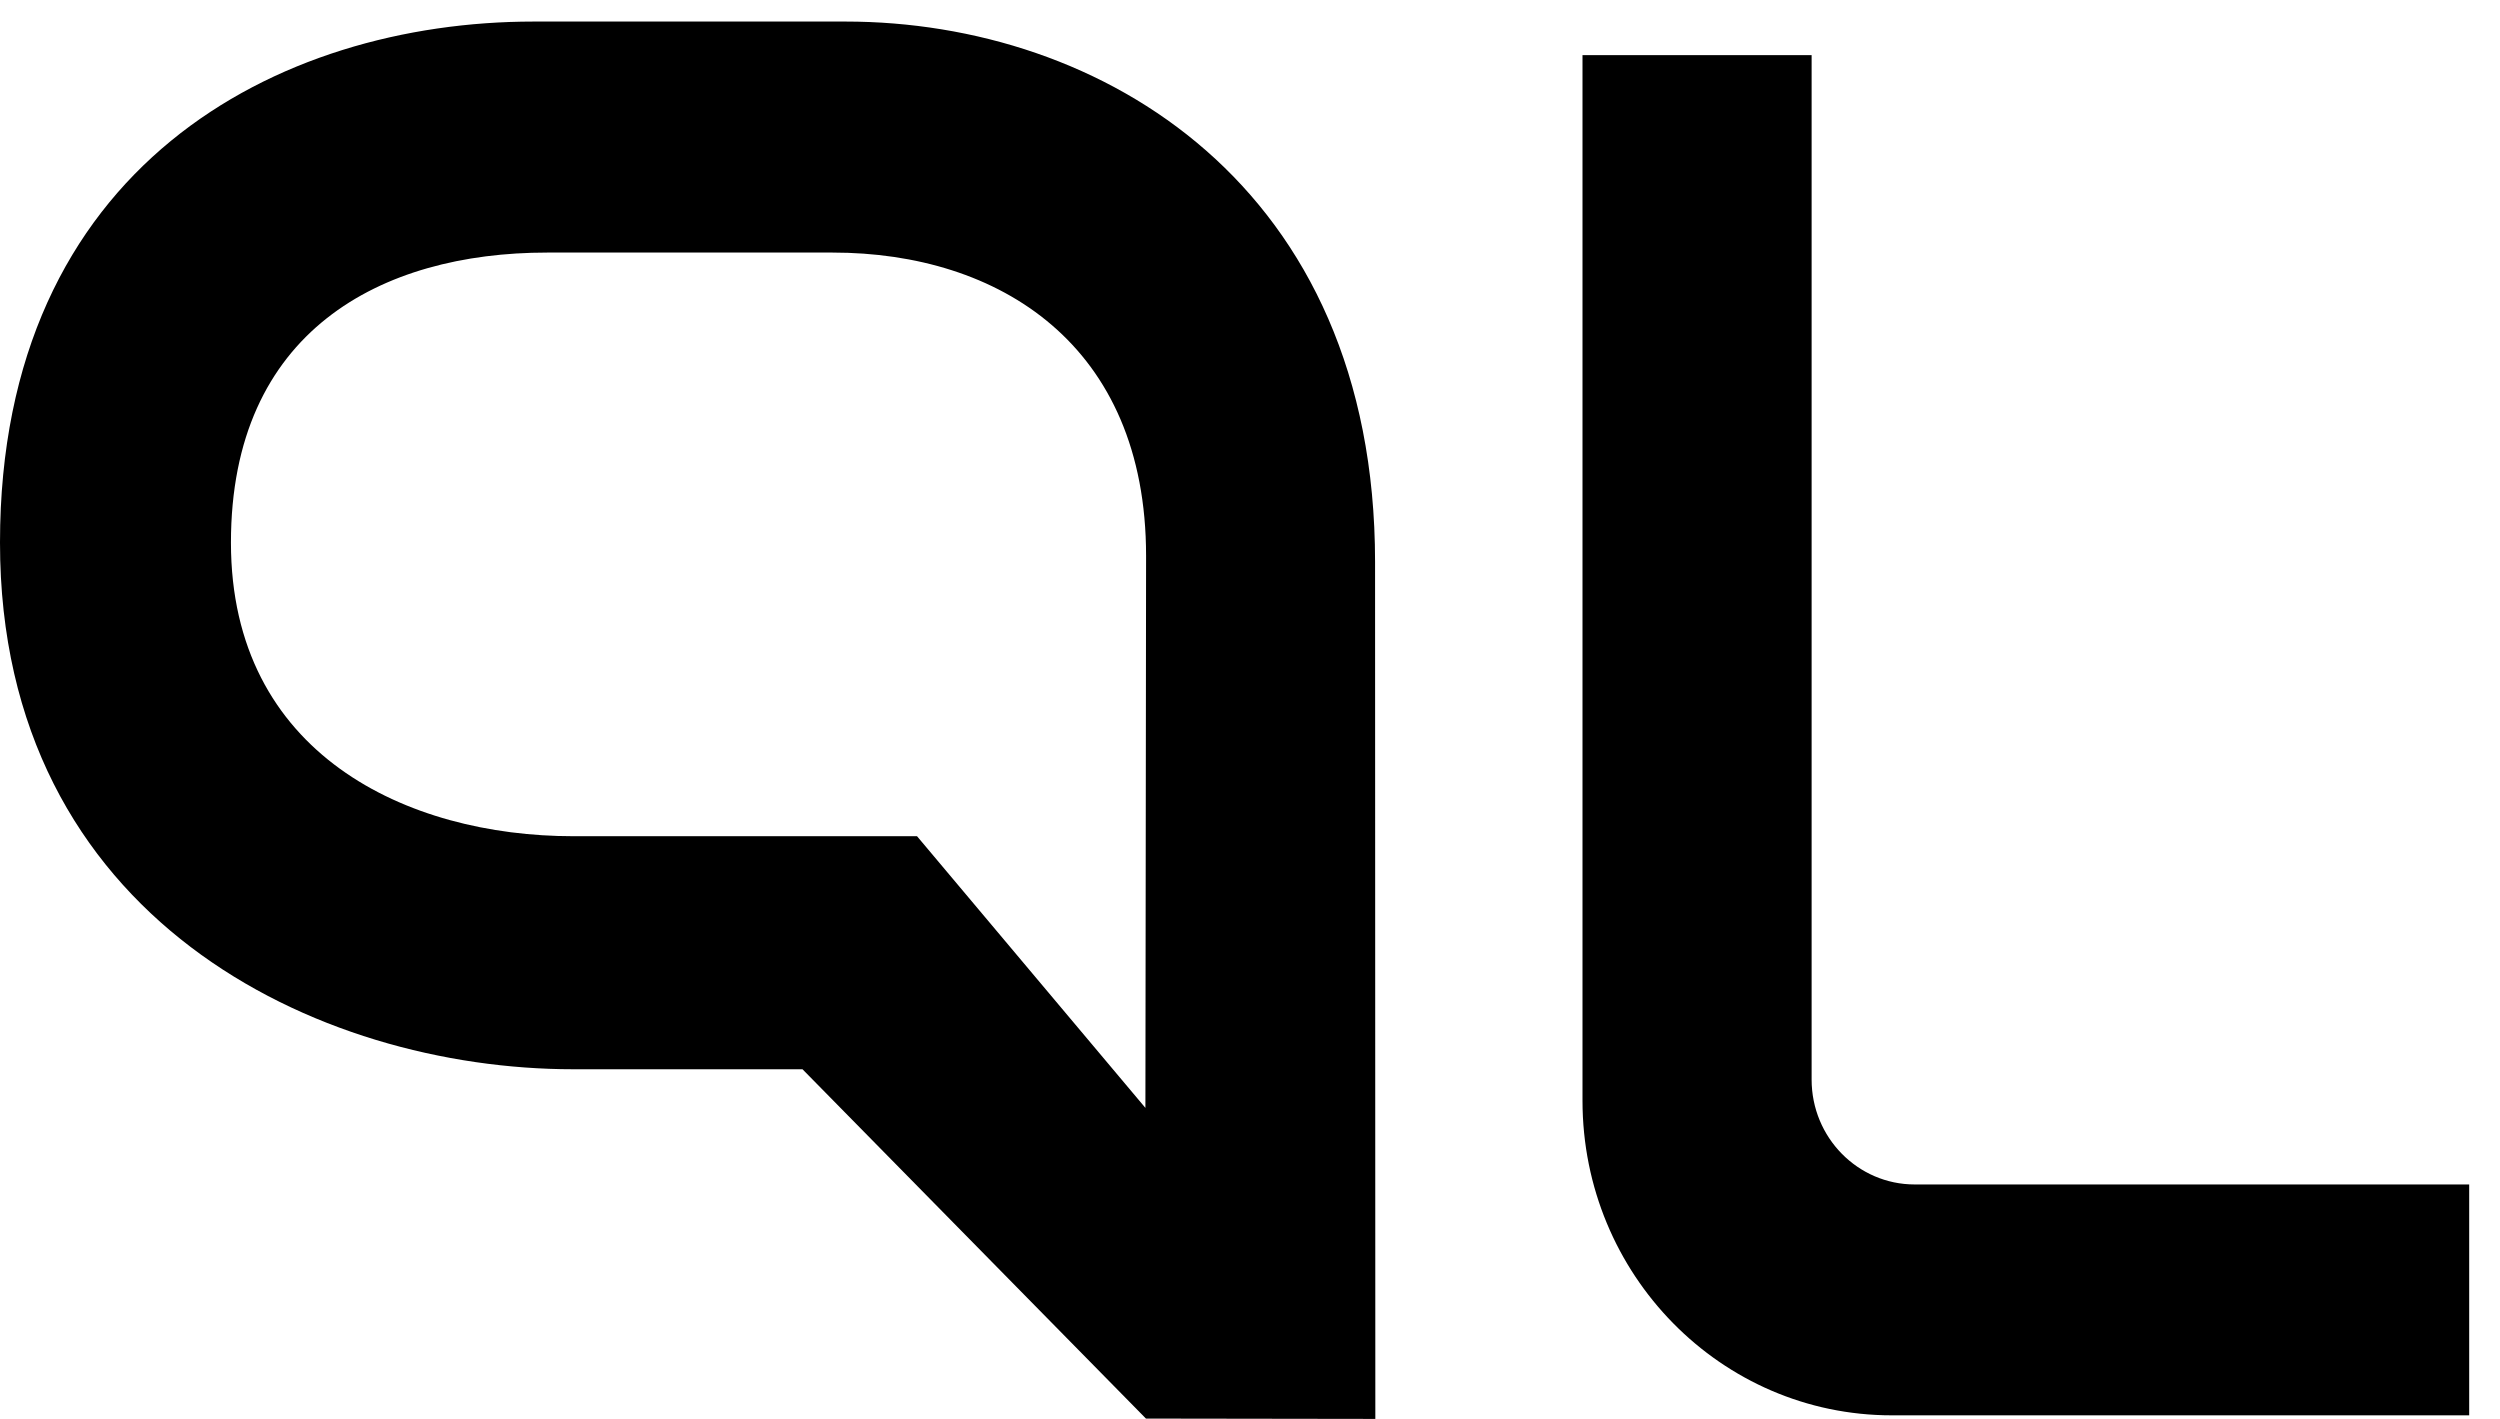
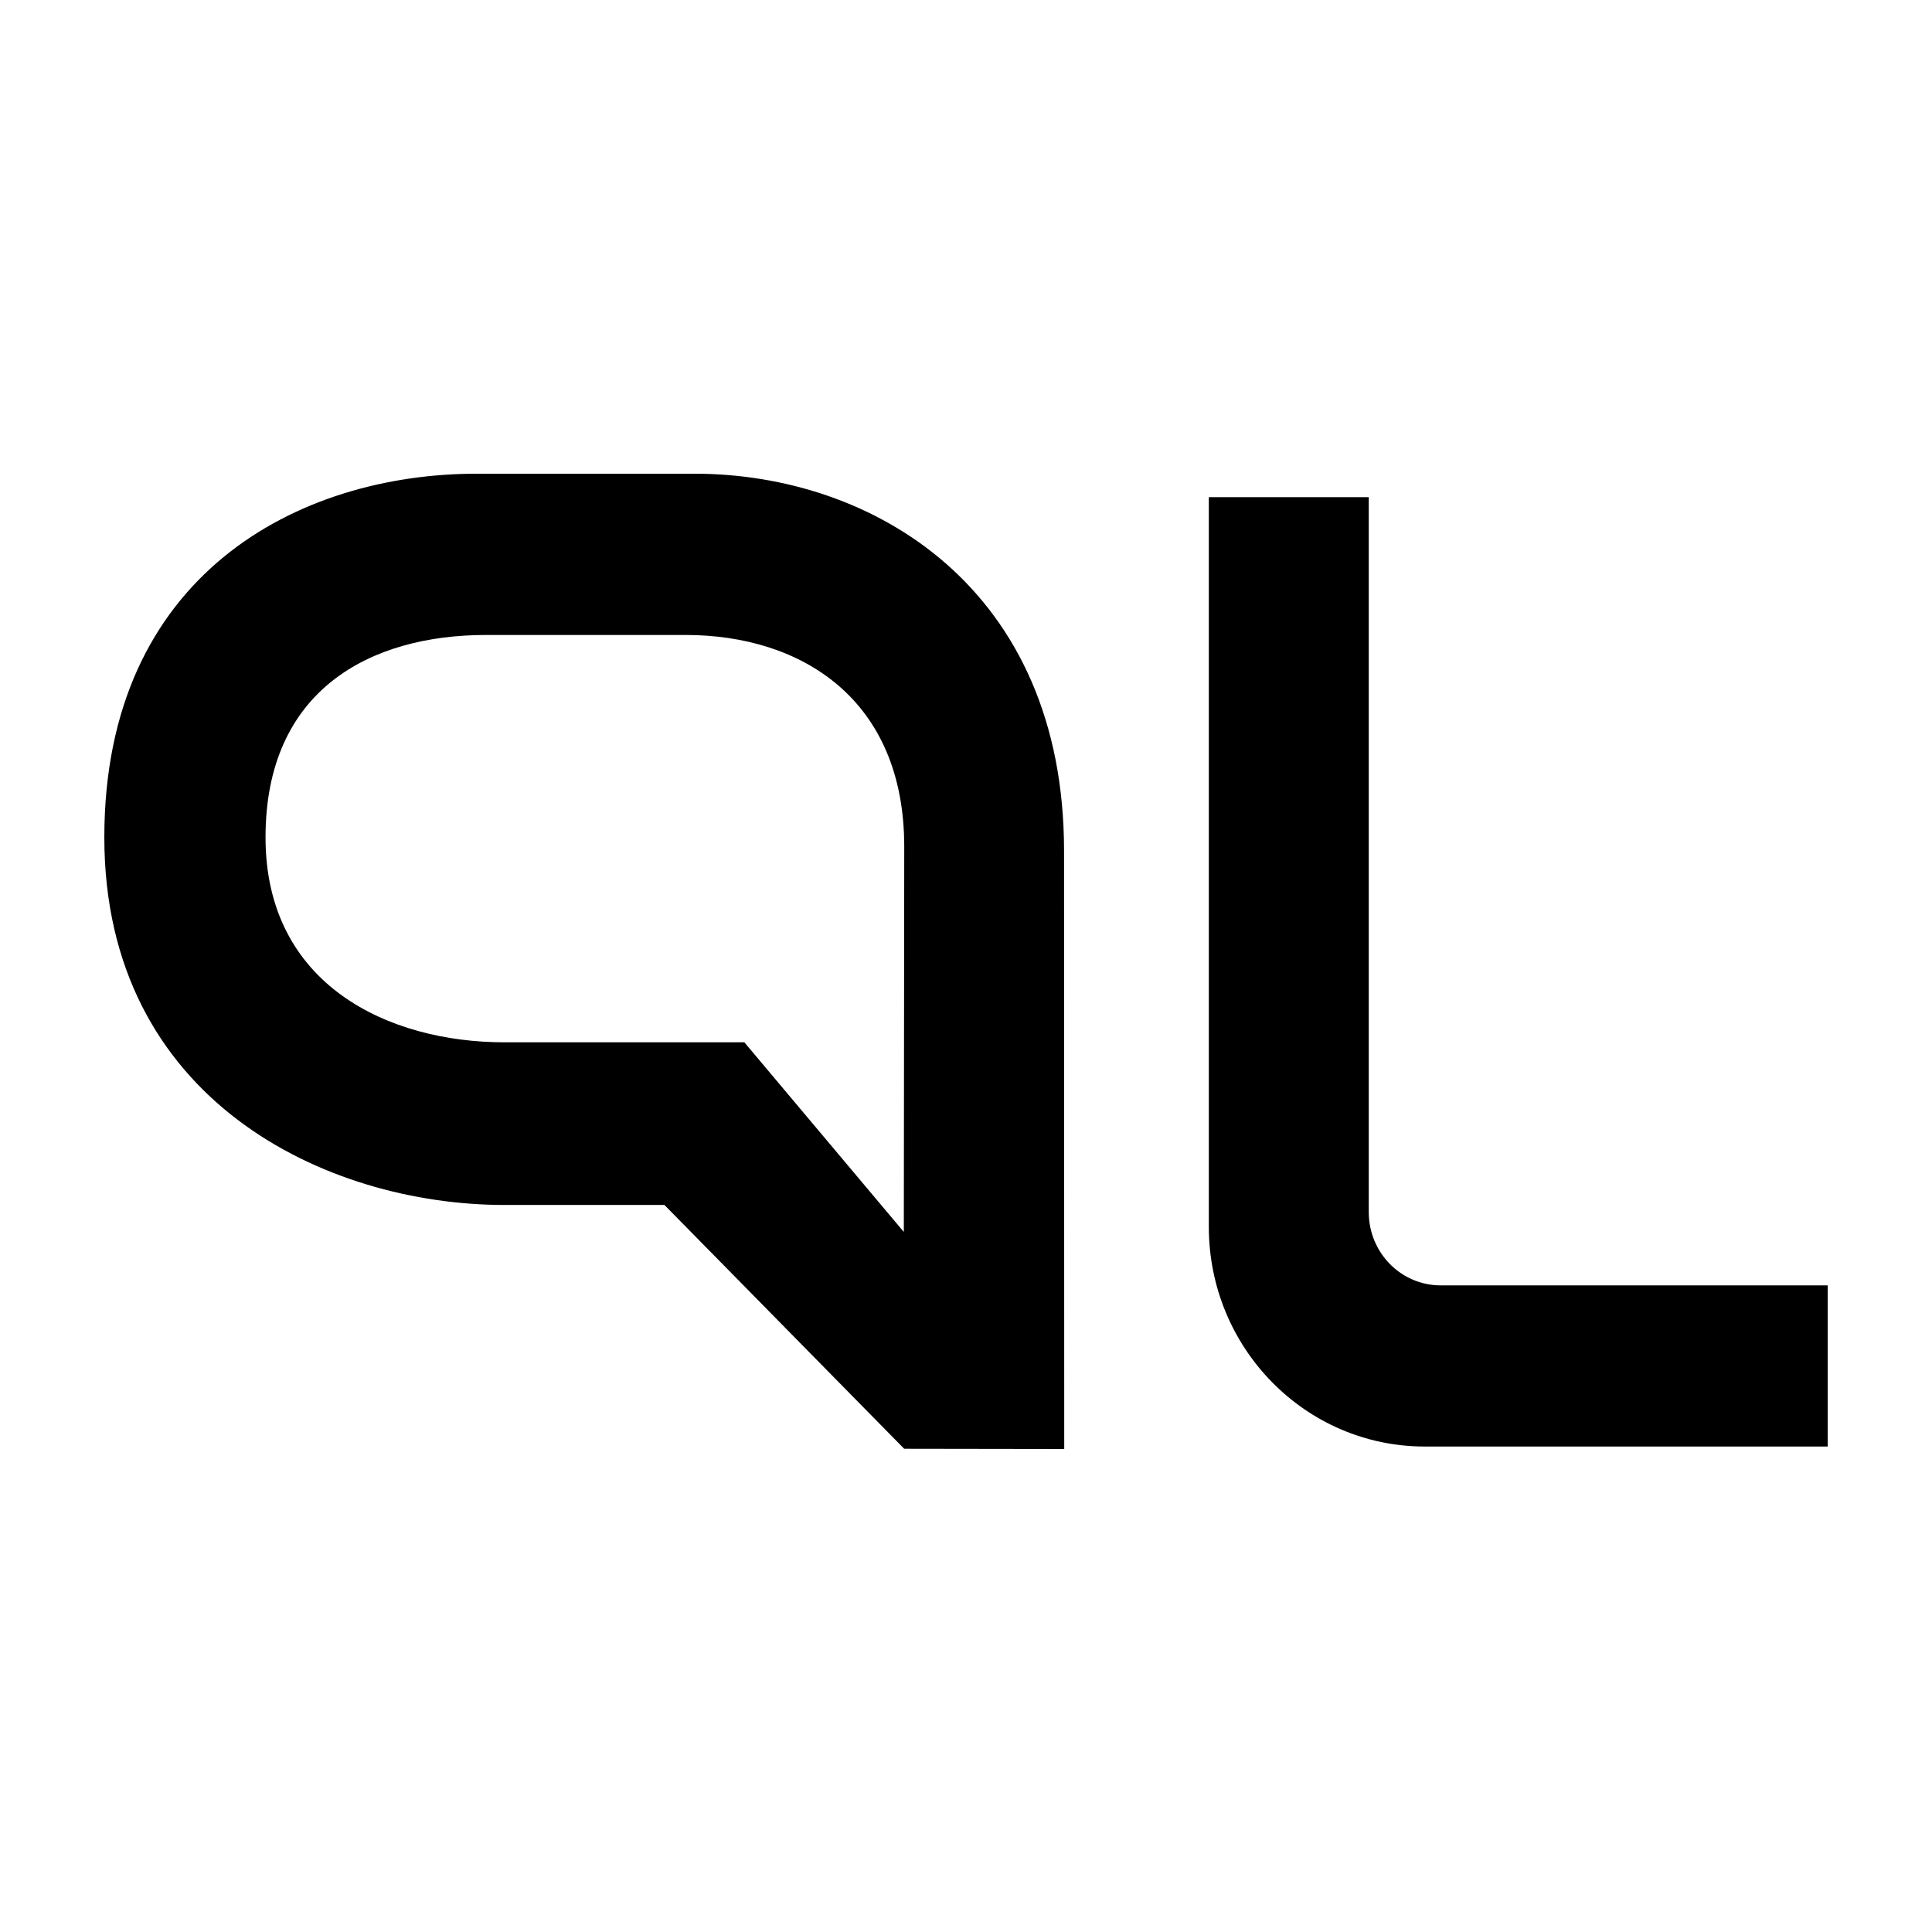
- <svg xmlns="http://www.w3.org/2000/svg" width="37" height="21" viewBox="0 0 37 21" fill="none">
-   <path d="M20.351 8.317C20.351 2.746 16.297 0.319 12.513 0.319H7.899C4.11 0.319 0 2.46 0 8.031C0 13.601 4.701 15.825 8.485 15.825H11.877L16.96 20.995L20.355 21L20.351 8.317C20.351 8.348 20.351 8.286 20.351 8.317ZM16.953 16.398L13.572 12.376H8.485C6.025 12.376 3.418 11.159 3.418 8.031C3.418 4.903 5.636 3.738 8.097 3.738H12.323C14.784 3.738 16.962 5.099 16.962 8.227L16.952 16.398H16.953Z" fill="black" />
-   <path d="M36.544 20.947H27.999C25.471 20.947 23.421 18.862 23.421 16.29V0.816H26.812V15.978C26.812 16.835 27.495 17.53 28.338 17.53H36.544V20.947Z" fill="black" />
+ <svg xmlns="http://www.w3.org/2000/svg" width="32" height="32" viewBox="0 0 32 32" fill="none">
+   <path d="M17.624 14.094C17.624 9.742 14.458 7.846 11.502 7.846H7.898C4.939 7.846 1.728 9.519 1.728 13.87C1.728 18.221 5.4 19.958 8.356 19.958H11.005L14.976 23.996L17.627 24L17.624 14.094C17.624 14.118 17.624 14.069 17.624 14.094ZM14.97 20.405L12.329 17.264H8.356C6.434 17.264 4.398 16.313 4.398 13.87C4.398 11.427 6.13 10.517 8.053 10.517H11.354C13.275 10.517 14.977 11.58 14.977 14.023L14.97 20.405H14.97Z" fill="black" />
+   <path d="M30.272 23.959H23.598C21.623 23.959 20.022 22.33 20.022 20.321V8.235H22.671V20.077C22.671 20.747 23.204 21.29 23.863 21.29H30.272V23.959Z" fill="black" />
</svg>
